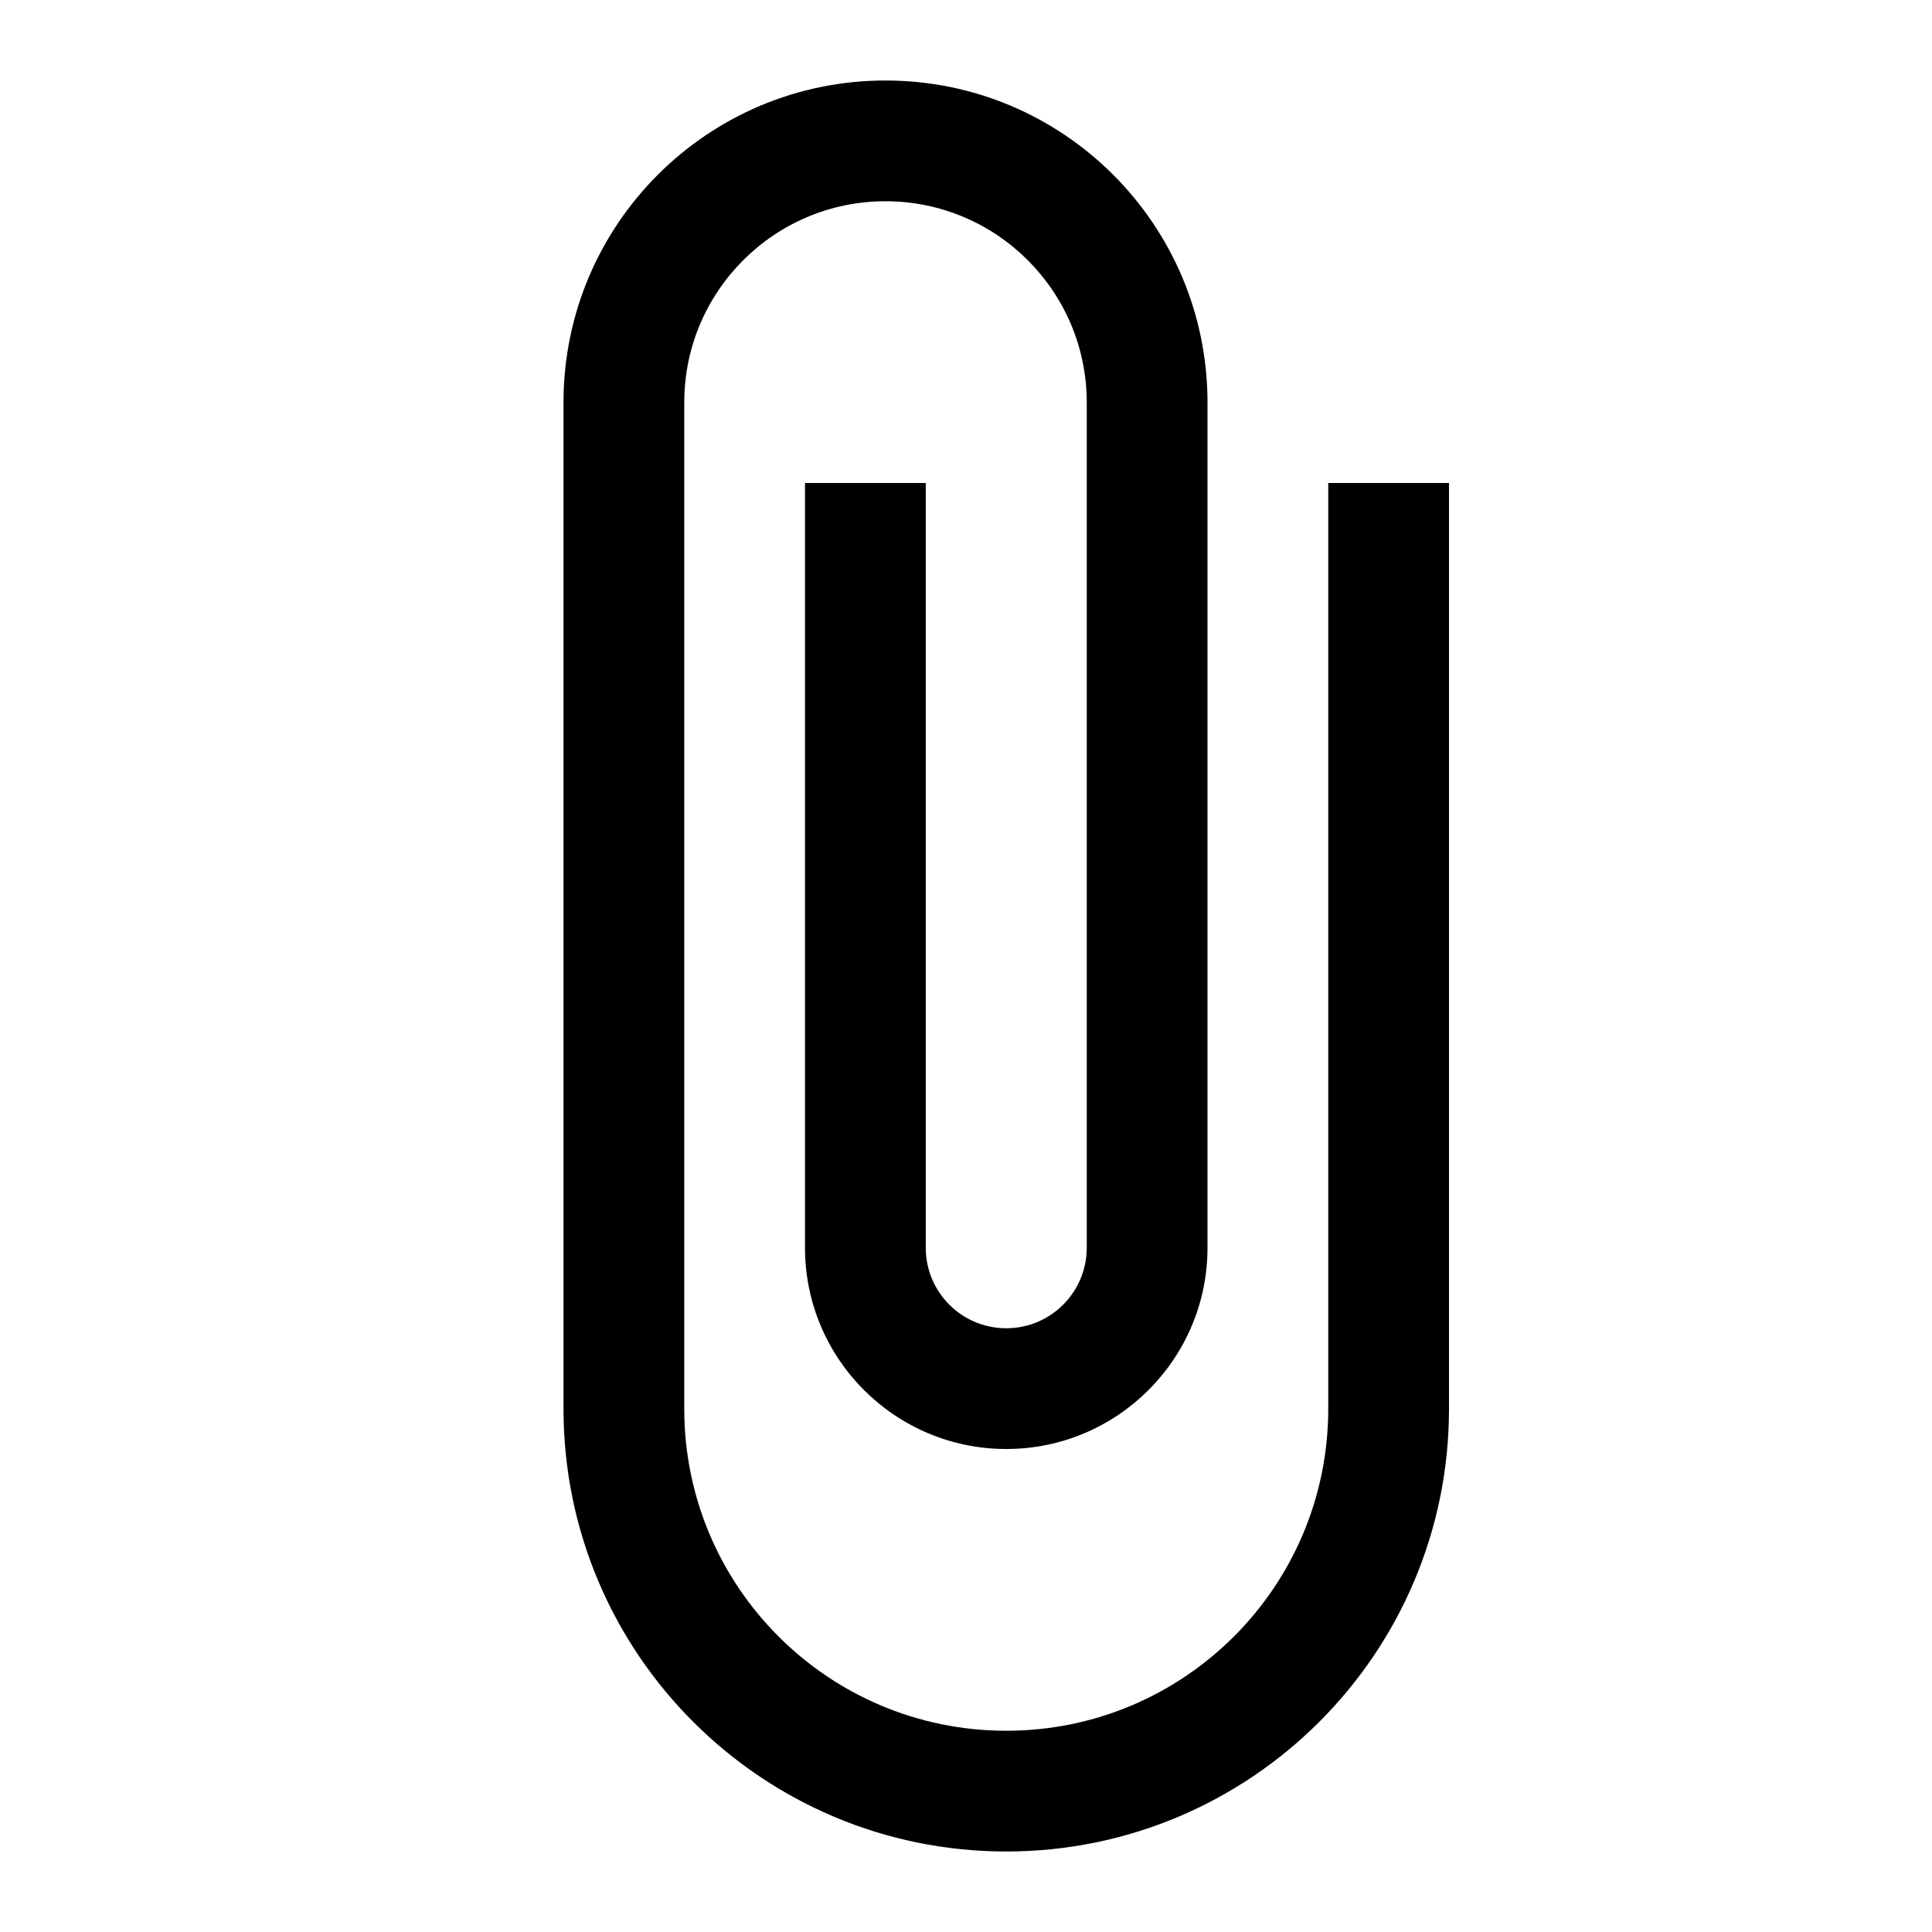
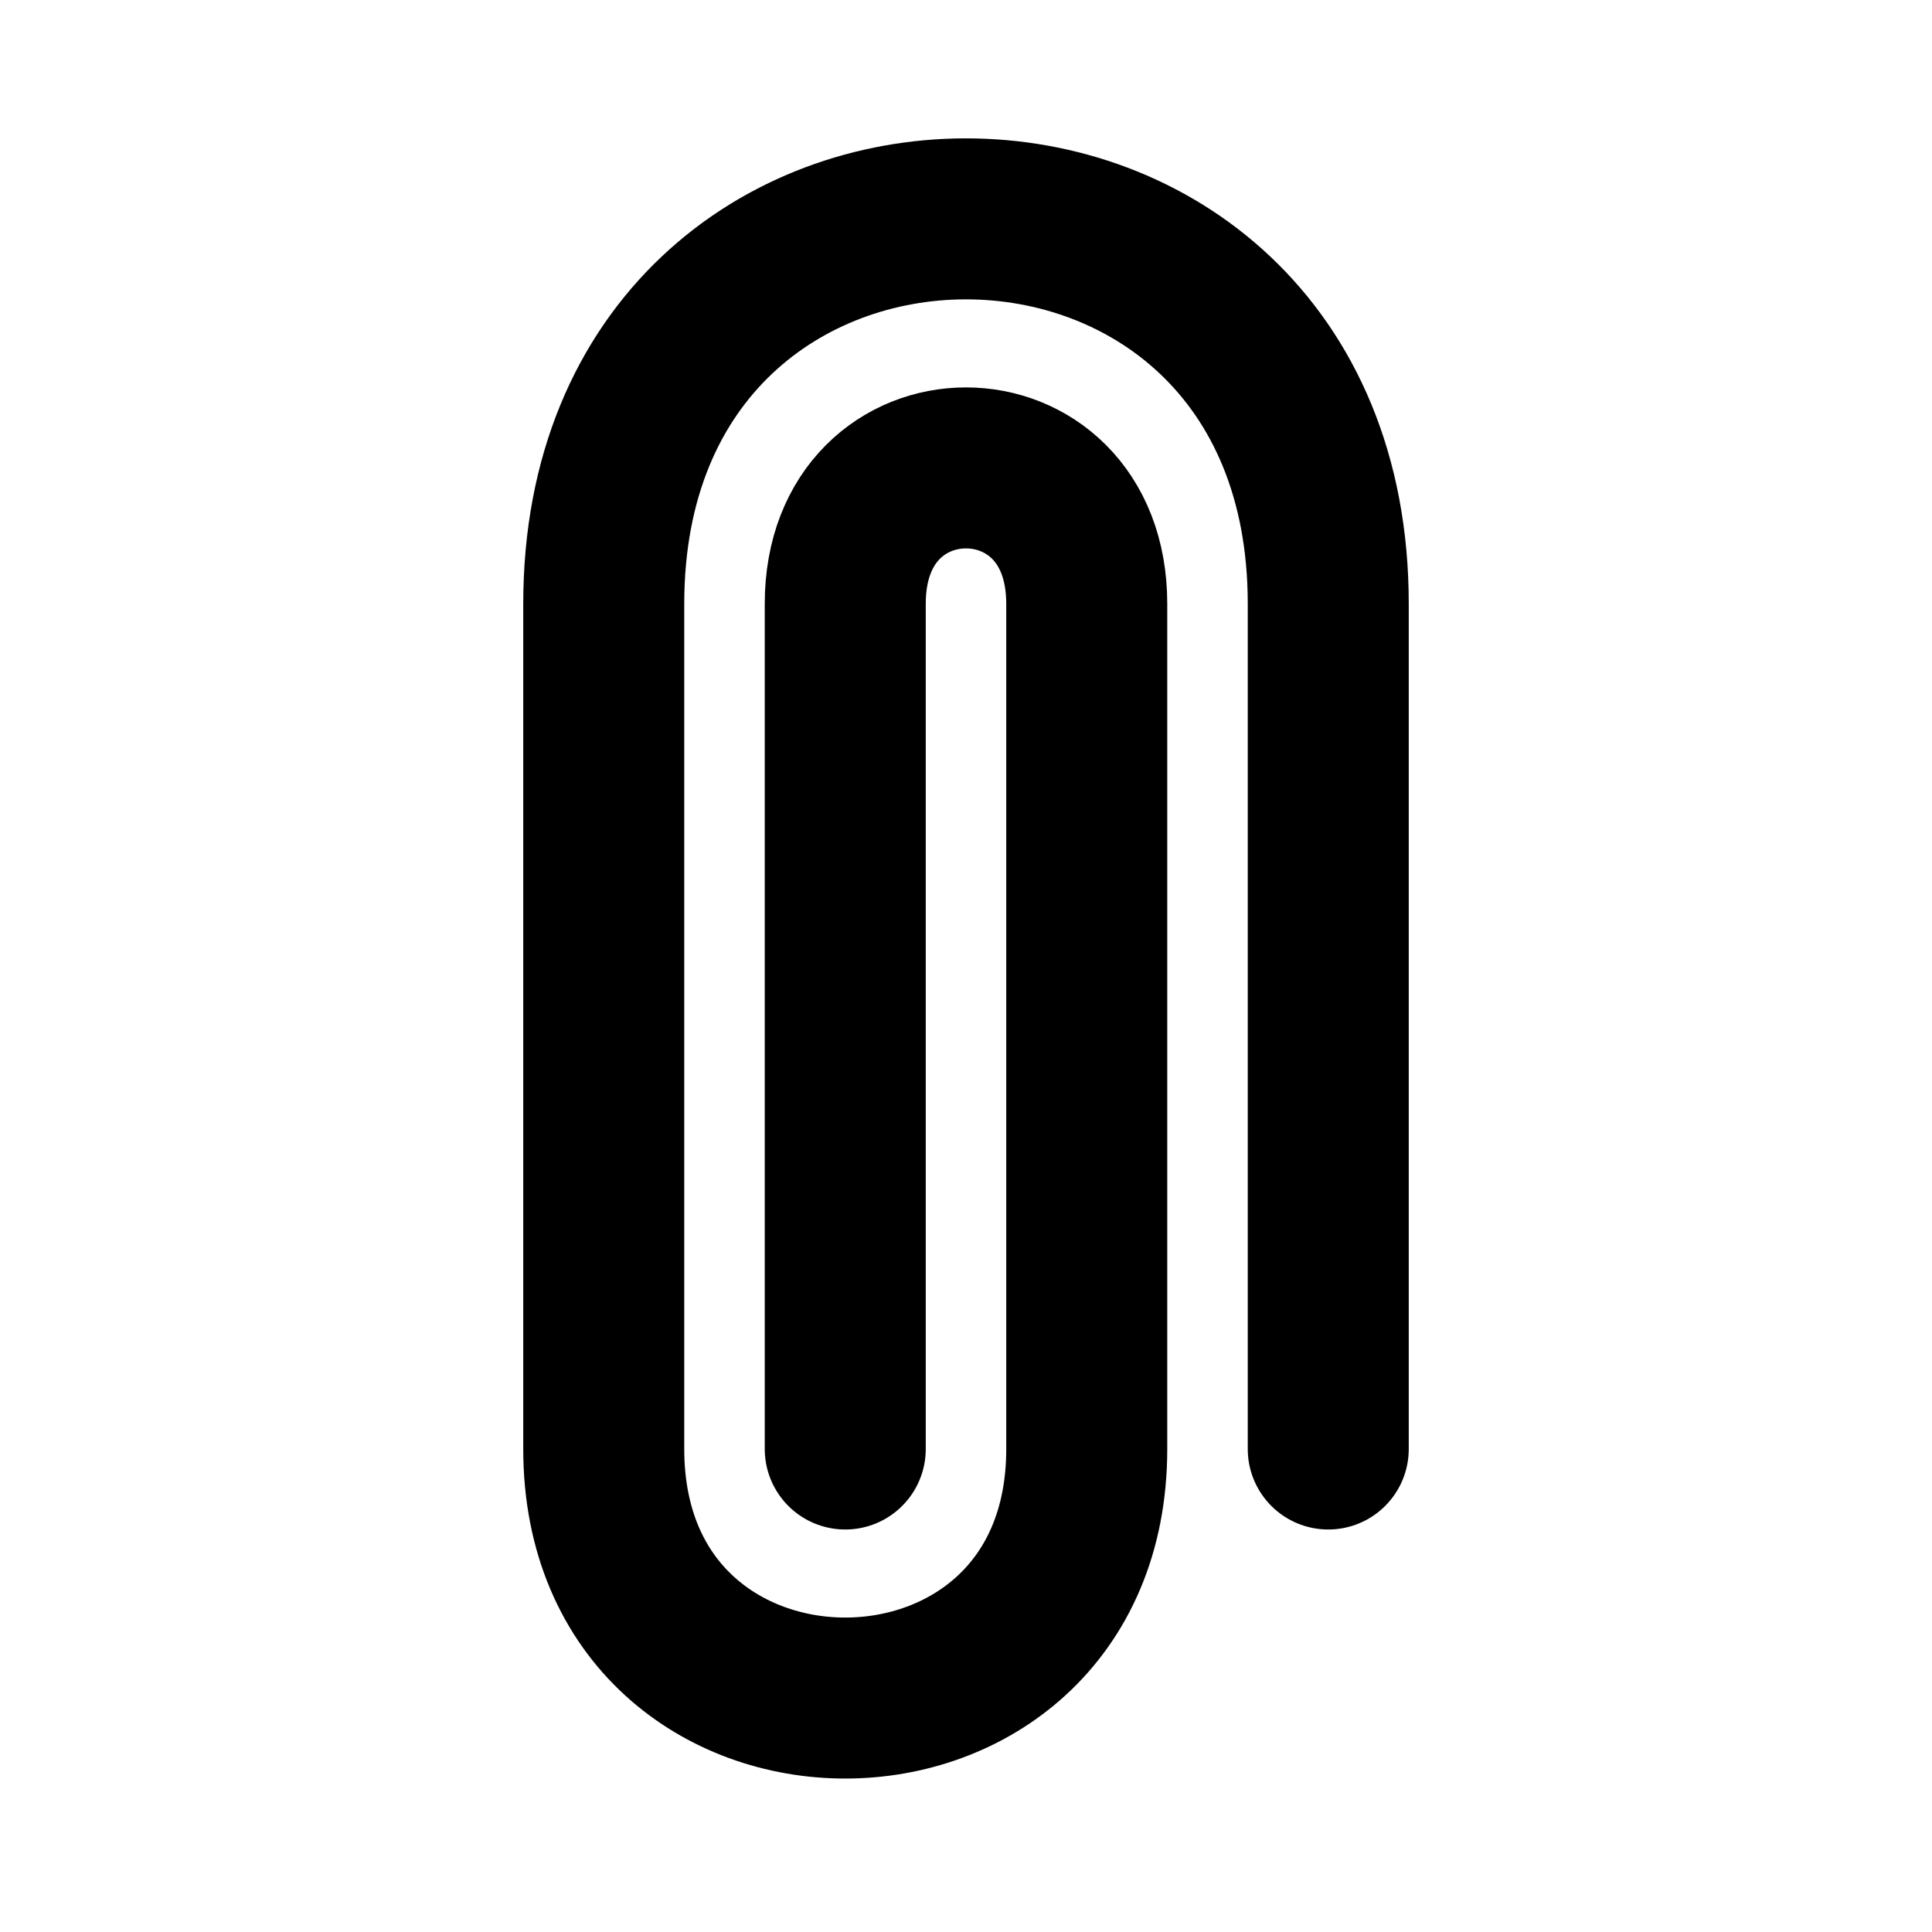
- <svg xmlns="http://www.w3.org/2000/svg" version="1.1" width="24" height="24" viewBox="0 0 24 24">
-   <path fill="#000" d="M16.5 6v11.5c0 2.21-1.79 4-4 4s-4-1.79-4-4v-12.5c0-1.38 1.12-2.5 2.5-2.5s2.5 1.12 2.5 2.5v10.5c0 0.55-0.445 1-1 1s-1-0.45-1-1v-9.5h-1.5v9.5c0 1.38 1.12 2.5 2.5 2.5s2.5-1.12 2.5-2.5v-10.5c0-2.21-1.79-4-4-4s-4 1.79-4 4v12.5c0 3.040 2.465 5.5 5.5 5.5s5.5-2.46 5.5-5.5v-11.5h-1.5z" />
+ <svg xmlns="http://www.w3.org/2000/svg" width="24" height="24" fill="none">
+   <path d="M10.5 18V7.5c0-2.25 3-2.25 3 0V18c0 4.125-6 4.125-6 0V7.5c0-6.375 9-6.375 9 0V18" stroke="#000" stroke-width="2" stroke-miterlimit="10" stroke-linecap="round" stroke-linejoin="round" />
</svg>
